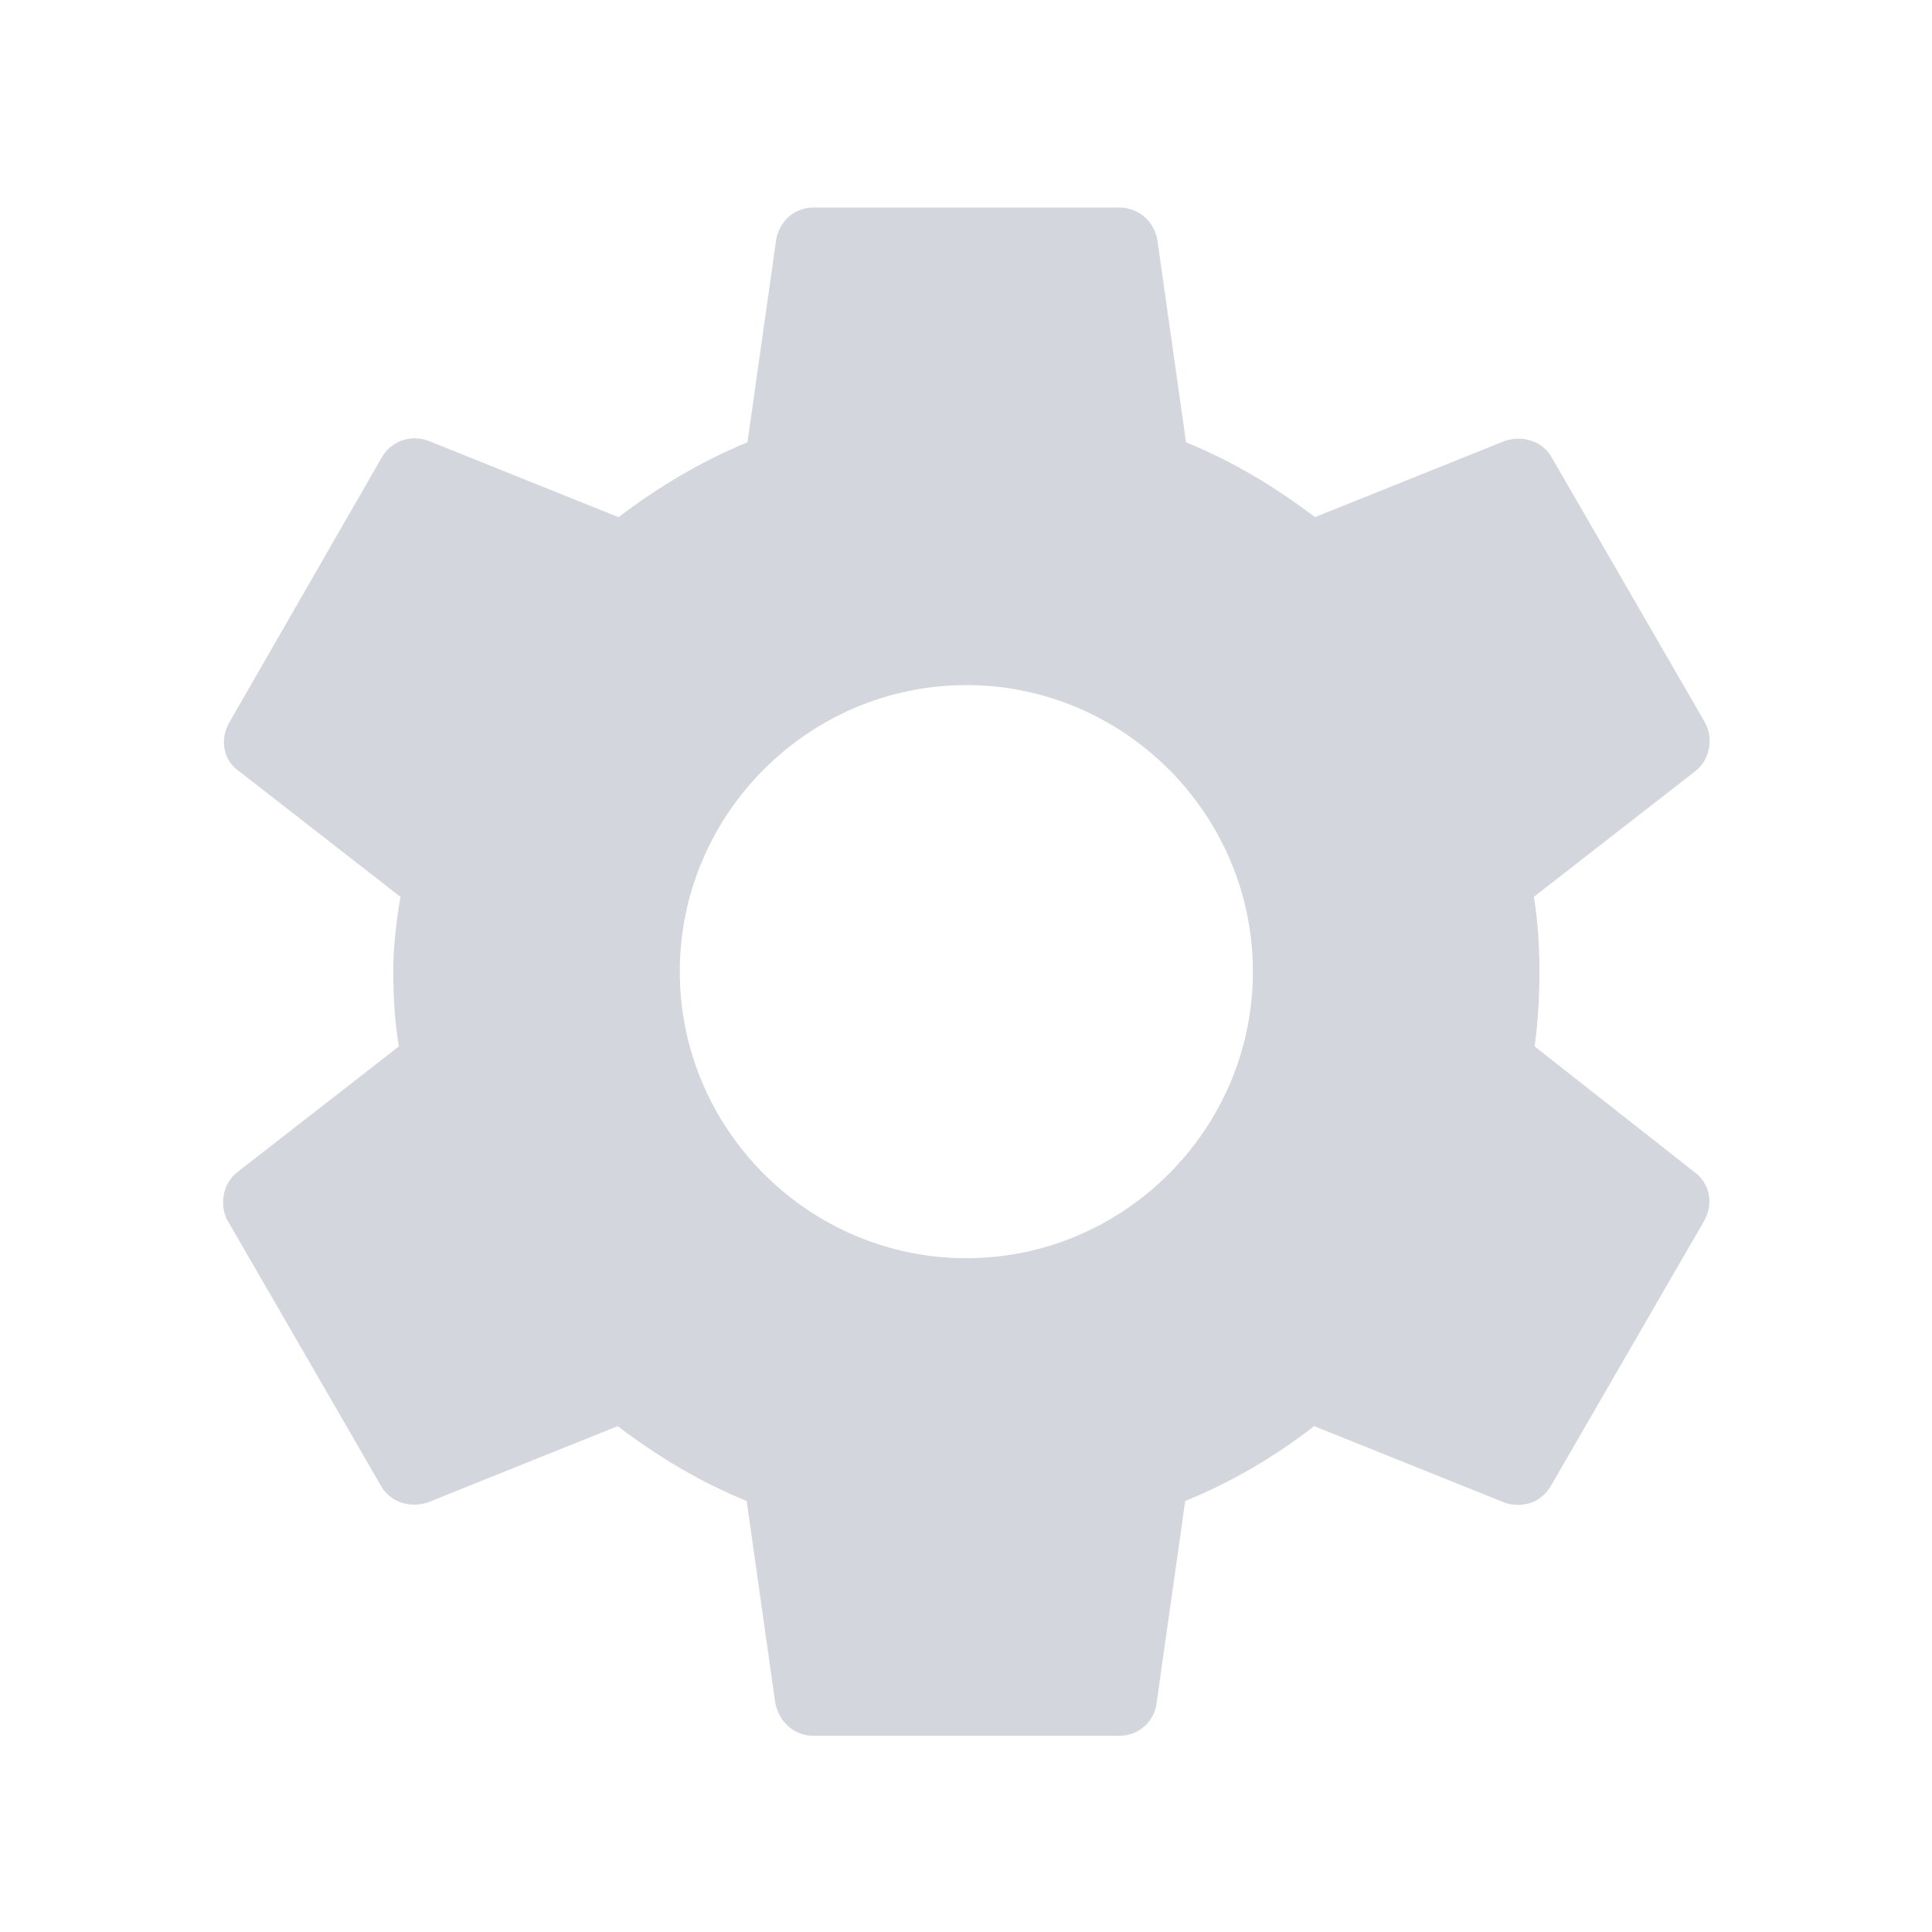
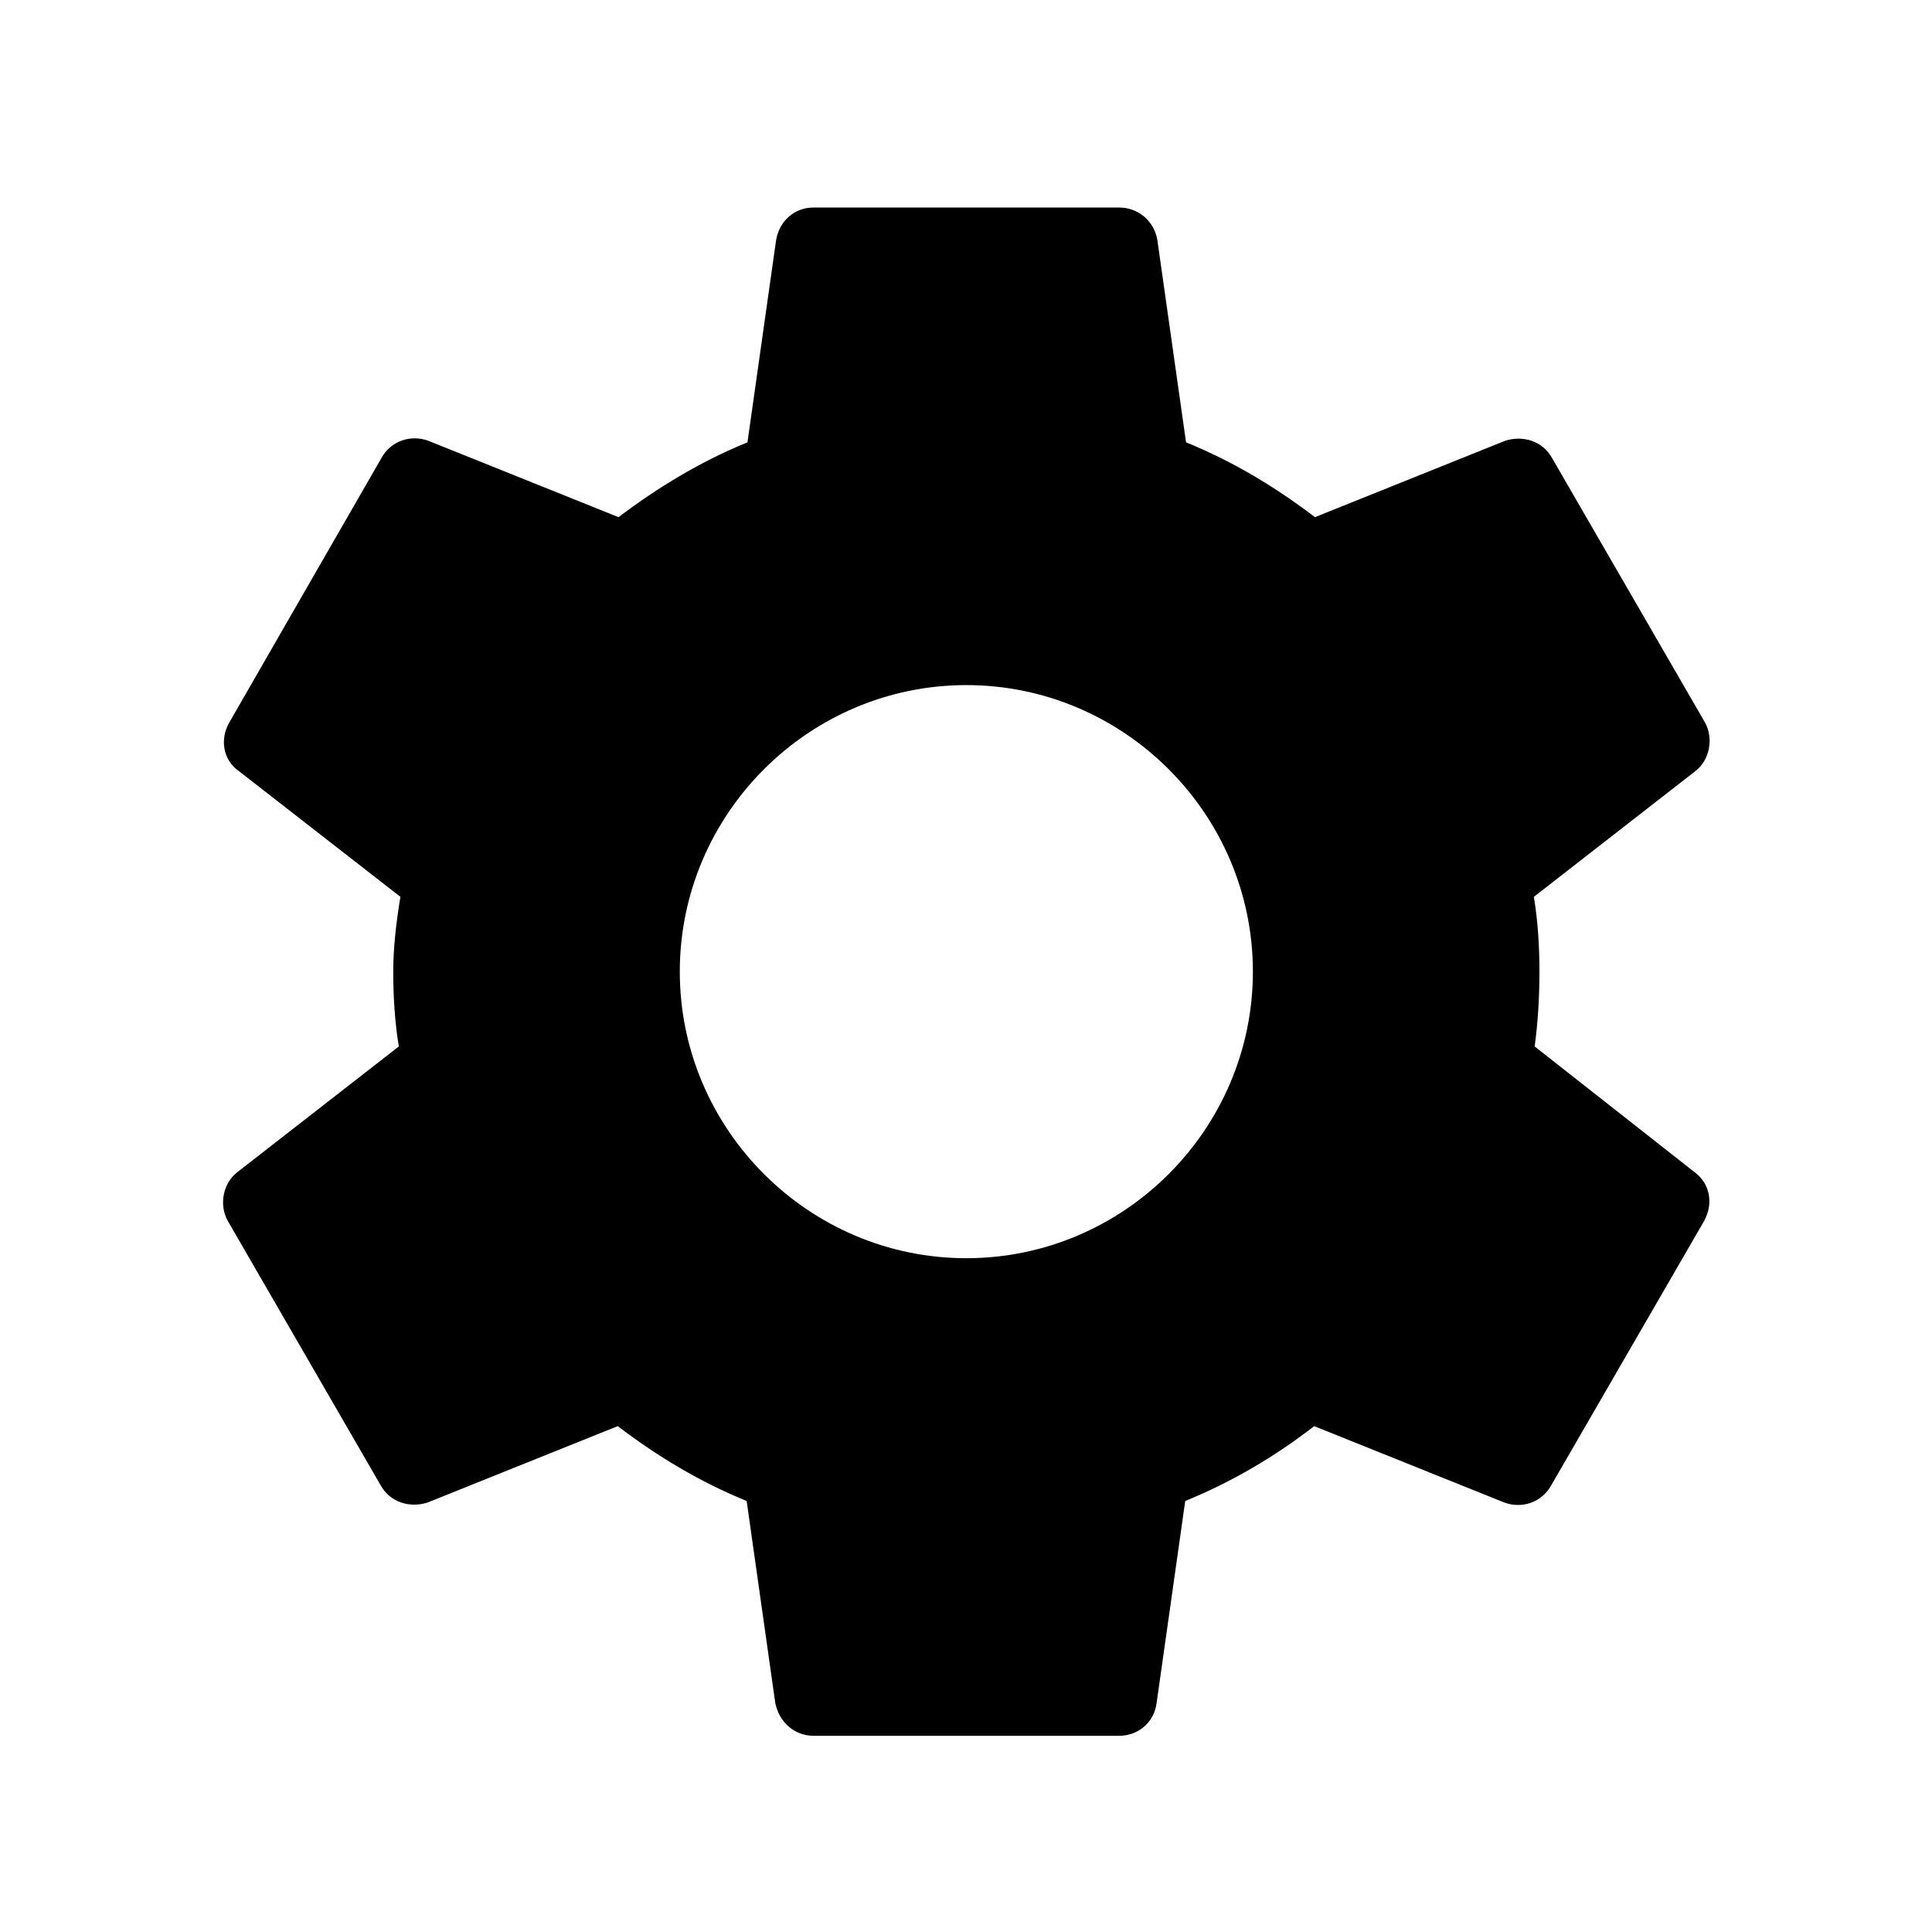
<svg xmlns="http://www.w3.org/2000/svg" width="102" height="102" viewBox="0 0 102 102" fill="none">
-   <path d="M81.023 55.248C81.191 53.988 81.275 52.685 81.275 51.298C81.275 49.953 81.191 48.609 80.981 47.348L89.511 40.708C90.268 40.12 90.478 38.986 90.016 38.145L81.947 24.193C81.443 23.269 80.392 22.975 79.468 23.269L69.424 27.303C67.323 25.706 65.096 24.361 62.617 23.353L61.104 12.679C60.935 11.67 60.095 10.956 59.087 10.956H42.95C41.941 10.956 41.143 11.67 40.974 12.679L39.462 23.353C36.982 24.361 34.713 25.748 32.654 27.303L22.61 23.269C21.686 22.933 20.635 23.269 20.131 24.193L12.105 38.145C11.6 39.028 11.768 40.12 12.609 40.708L21.14 47.348C20.93 48.609 20.761 49.995 20.761 51.298C20.761 52.601 20.845 53.988 21.056 55.248L12.525 61.888C11.768 62.476 11.558 63.611 12.021 64.451L20.089 78.403C20.593 79.328 21.644 79.622 22.568 79.328L32.612 75.293C34.713 76.89 36.94 78.235 39.42 79.244L40.932 89.918C41.143 90.926 41.941 91.641 42.95 91.641H59.087C60.095 91.641 60.935 90.926 61.062 89.918L62.574 79.244C65.054 78.235 67.323 76.89 69.382 75.293L79.426 79.328C80.35 79.664 81.401 79.328 81.905 78.403L89.974 64.451C90.478 63.527 90.268 62.476 89.469 61.888L81.023 55.248ZM51.018 66.427C42.697 66.427 35.89 59.619 35.89 51.298C35.89 42.978 42.697 36.17 51.018 36.17C59.339 36.17 66.146 42.978 66.146 51.298C66.146 59.619 59.339 66.427 51.018 66.427Z" fill="#D4D6DD" />
+   <path d="M81.023 55.248C81.191 53.988 81.275 52.685 81.275 51.298C81.275 49.953 81.191 48.609 80.981 47.348L89.511 40.708C90.268 40.12 90.478 38.986 90.016 38.145L81.947 24.193C81.443 23.269 80.392 22.975 79.468 23.269L69.424 27.303C67.323 25.706 65.096 24.361 62.617 23.353L61.104 12.679C60.935 11.67 60.095 10.956 59.087 10.956H42.95C41.941 10.956 41.143 11.67 40.974 12.679L39.462 23.353C36.982 24.361 34.713 25.748 32.654 27.303L22.61 23.269C21.686 22.933 20.635 23.269 20.131 24.193L12.105 38.145C11.6 39.028 11.768 40.12 12.609 40.708L21.14 47.348C20.93 48.609 20.761 49.995 20.761 51.298C20.761 52.601 20.845 53.988 21.056 55.248L12.525 61.888C11.768 62.476 11.558 63.611 12.021 64.451L20.089 78.403C20.593 79.328 21.644 79.622 22.568 79.328L32.612 75.293C34.713 76.89 36.94 78.235 39.42 79.244L40.932 89.918C41.143 90.926 41.941 91.641 42.95 91.641H59.087C60.095 91.641 60.935 90.926 61.062 89.918L62.574 79.244C65.054 78.235 67.323 76.89 69.382 75.293L79.426 79.328C80.35 79.664 81.401 79.328 81.905 78.403L89.974 64.451C90.478 63.527 90.268 62.476 89.469 61.888L81.023 55.248ZM51.018 66.427C42.697 66.427 35.89 59.619 35.89 51.298C35.89 42.978 42.697 36.17 51.018 36.17C59.339 36.17 66.146 42.978 66.146 51.298C66.146 59.619 59.339 66.427 51.018 66.427Z" fill="black" />
</svg>
